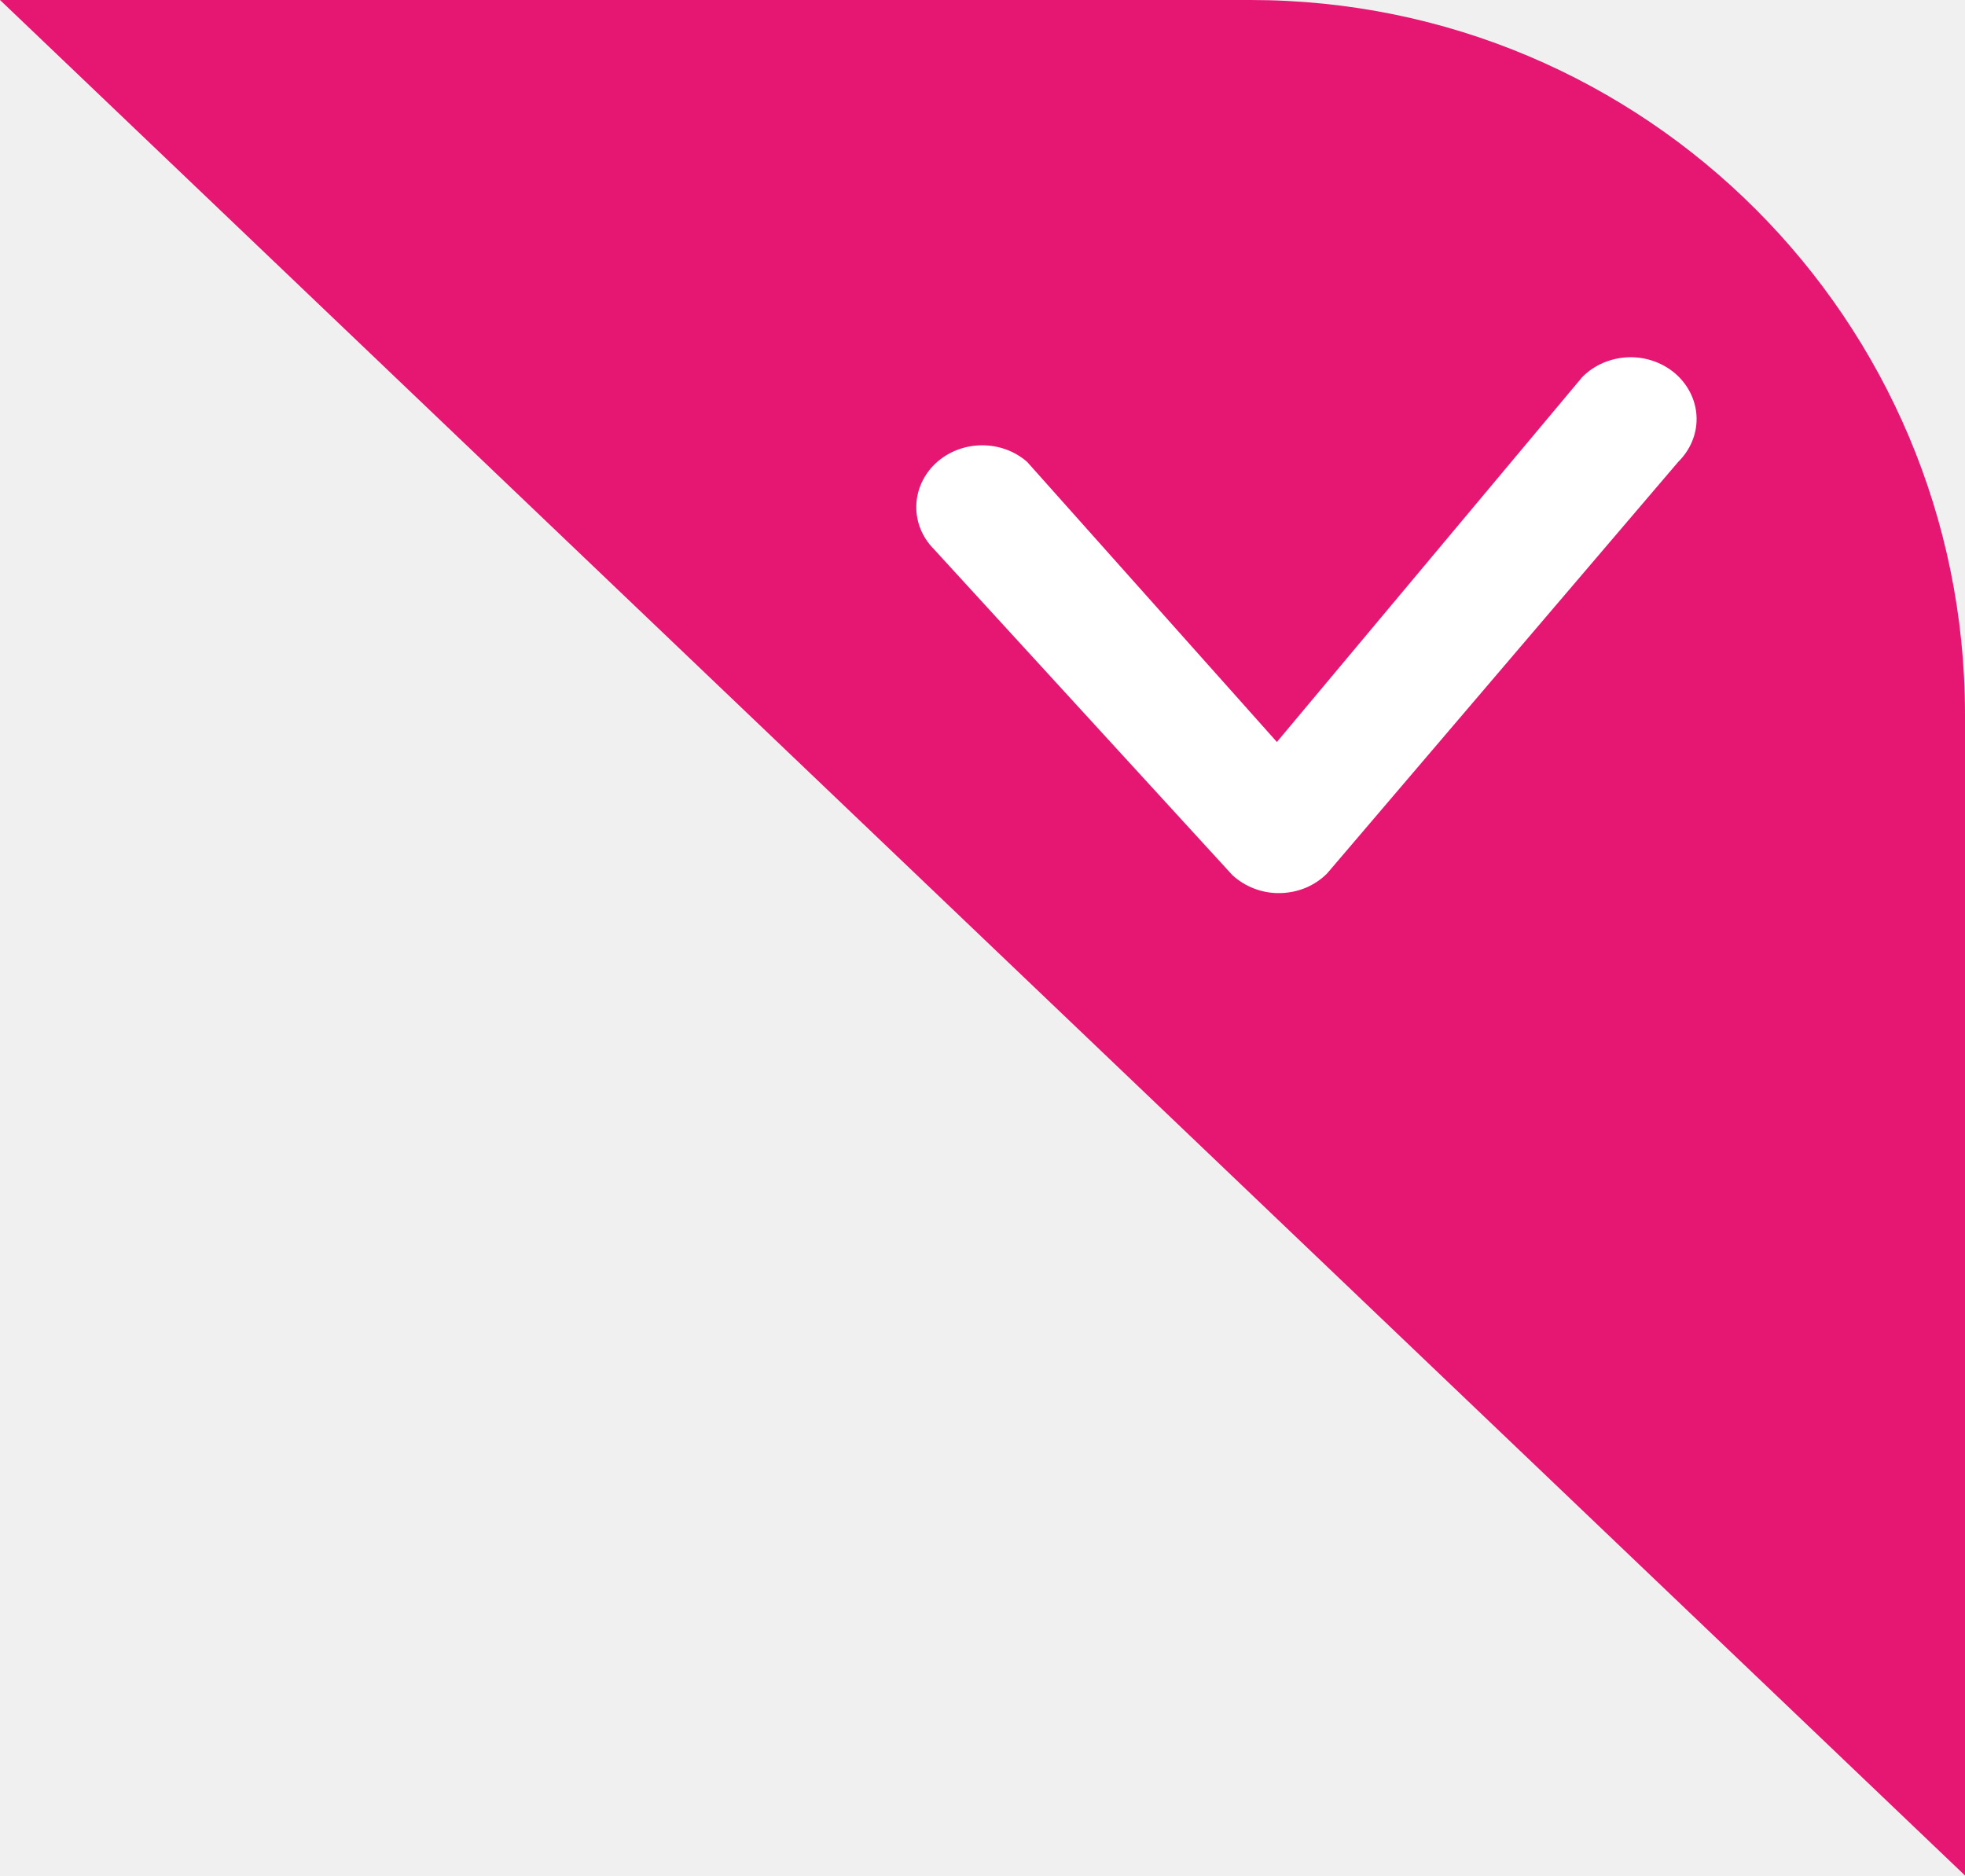
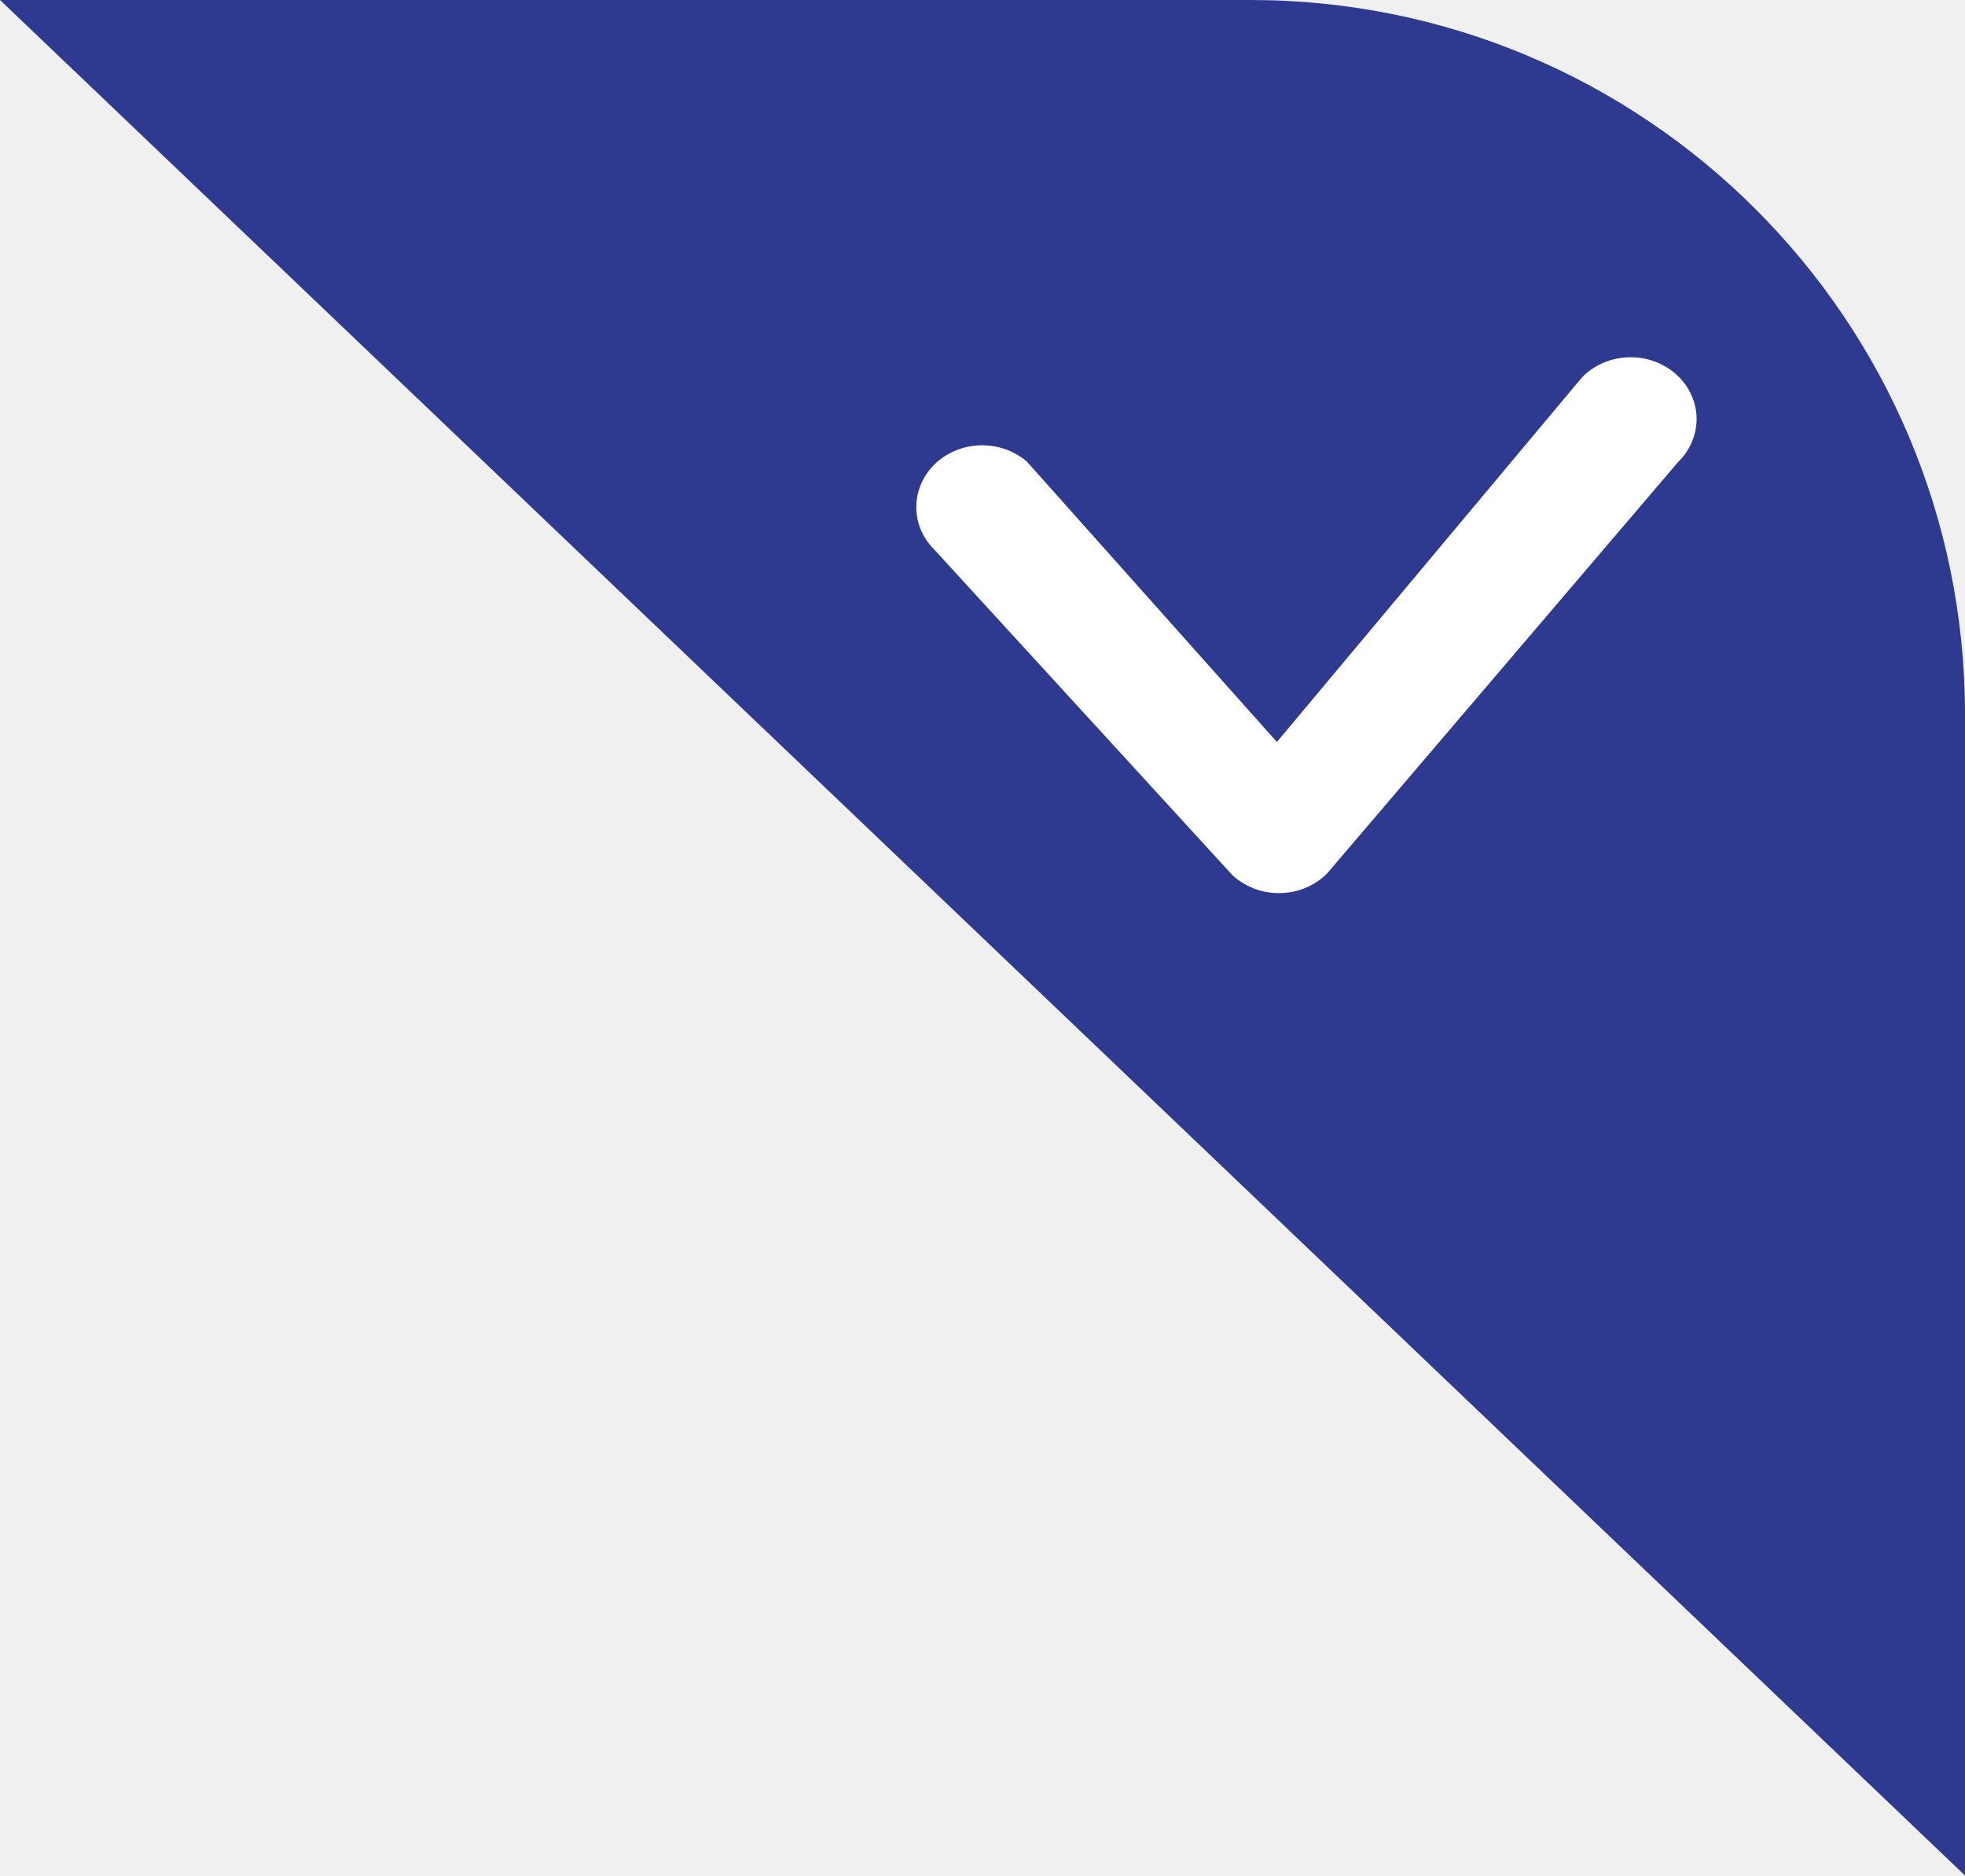
<svg xmlns="http://www.w3.org/2000/svg" width="22" height="21" viewBox="0 0 22 21" fill="none">
-   <path d="M0 0H14C18.418 0 22 3.582 22 8V21L0 0Z" fill="#E61773" />
+   <path d="M0 0H14C18.418 0 22 3.582 22 8V21L0 0Z" fill="#2E3990" />
  <path fill-rule="evenodd" clip-rule="evenodd" d="M18.778 4.202C18.707 4.136 18.624 4.085 18.532 4.05C18.439 4.015 18.341 3.998 18.242 4C18.142 4.002 18.045 4.023 17.954 4.061C17.863 4.099 17.782 4.154 17.715 4.222L14.296 8.308L11.5 5.172C11.36 5.049 11.175 4.983 10.984 4.986C10.793 4.989 10.61 5.062 10.475 5.188C10.34 5.315 10.262 5.487 10.259 5.666C10.255 5.845 10.326 6.019 10.457 6.15L13.797 9.798C13.867 9.863 13.951 9.915 14.043 9.95C14.135 9.985 14.233 10.002 14.332 10C14.432 9.998 14.529 9.978 14.62 9.94C14.71 9.902 14.792 9.847 14.859 9.779L18.789 5.172C18.922 5.041 18.997 4.866 18.995 4.685C18.993 4.504 18.914 4.33 18.778 4.202Z" fill="white" />
</svg>
